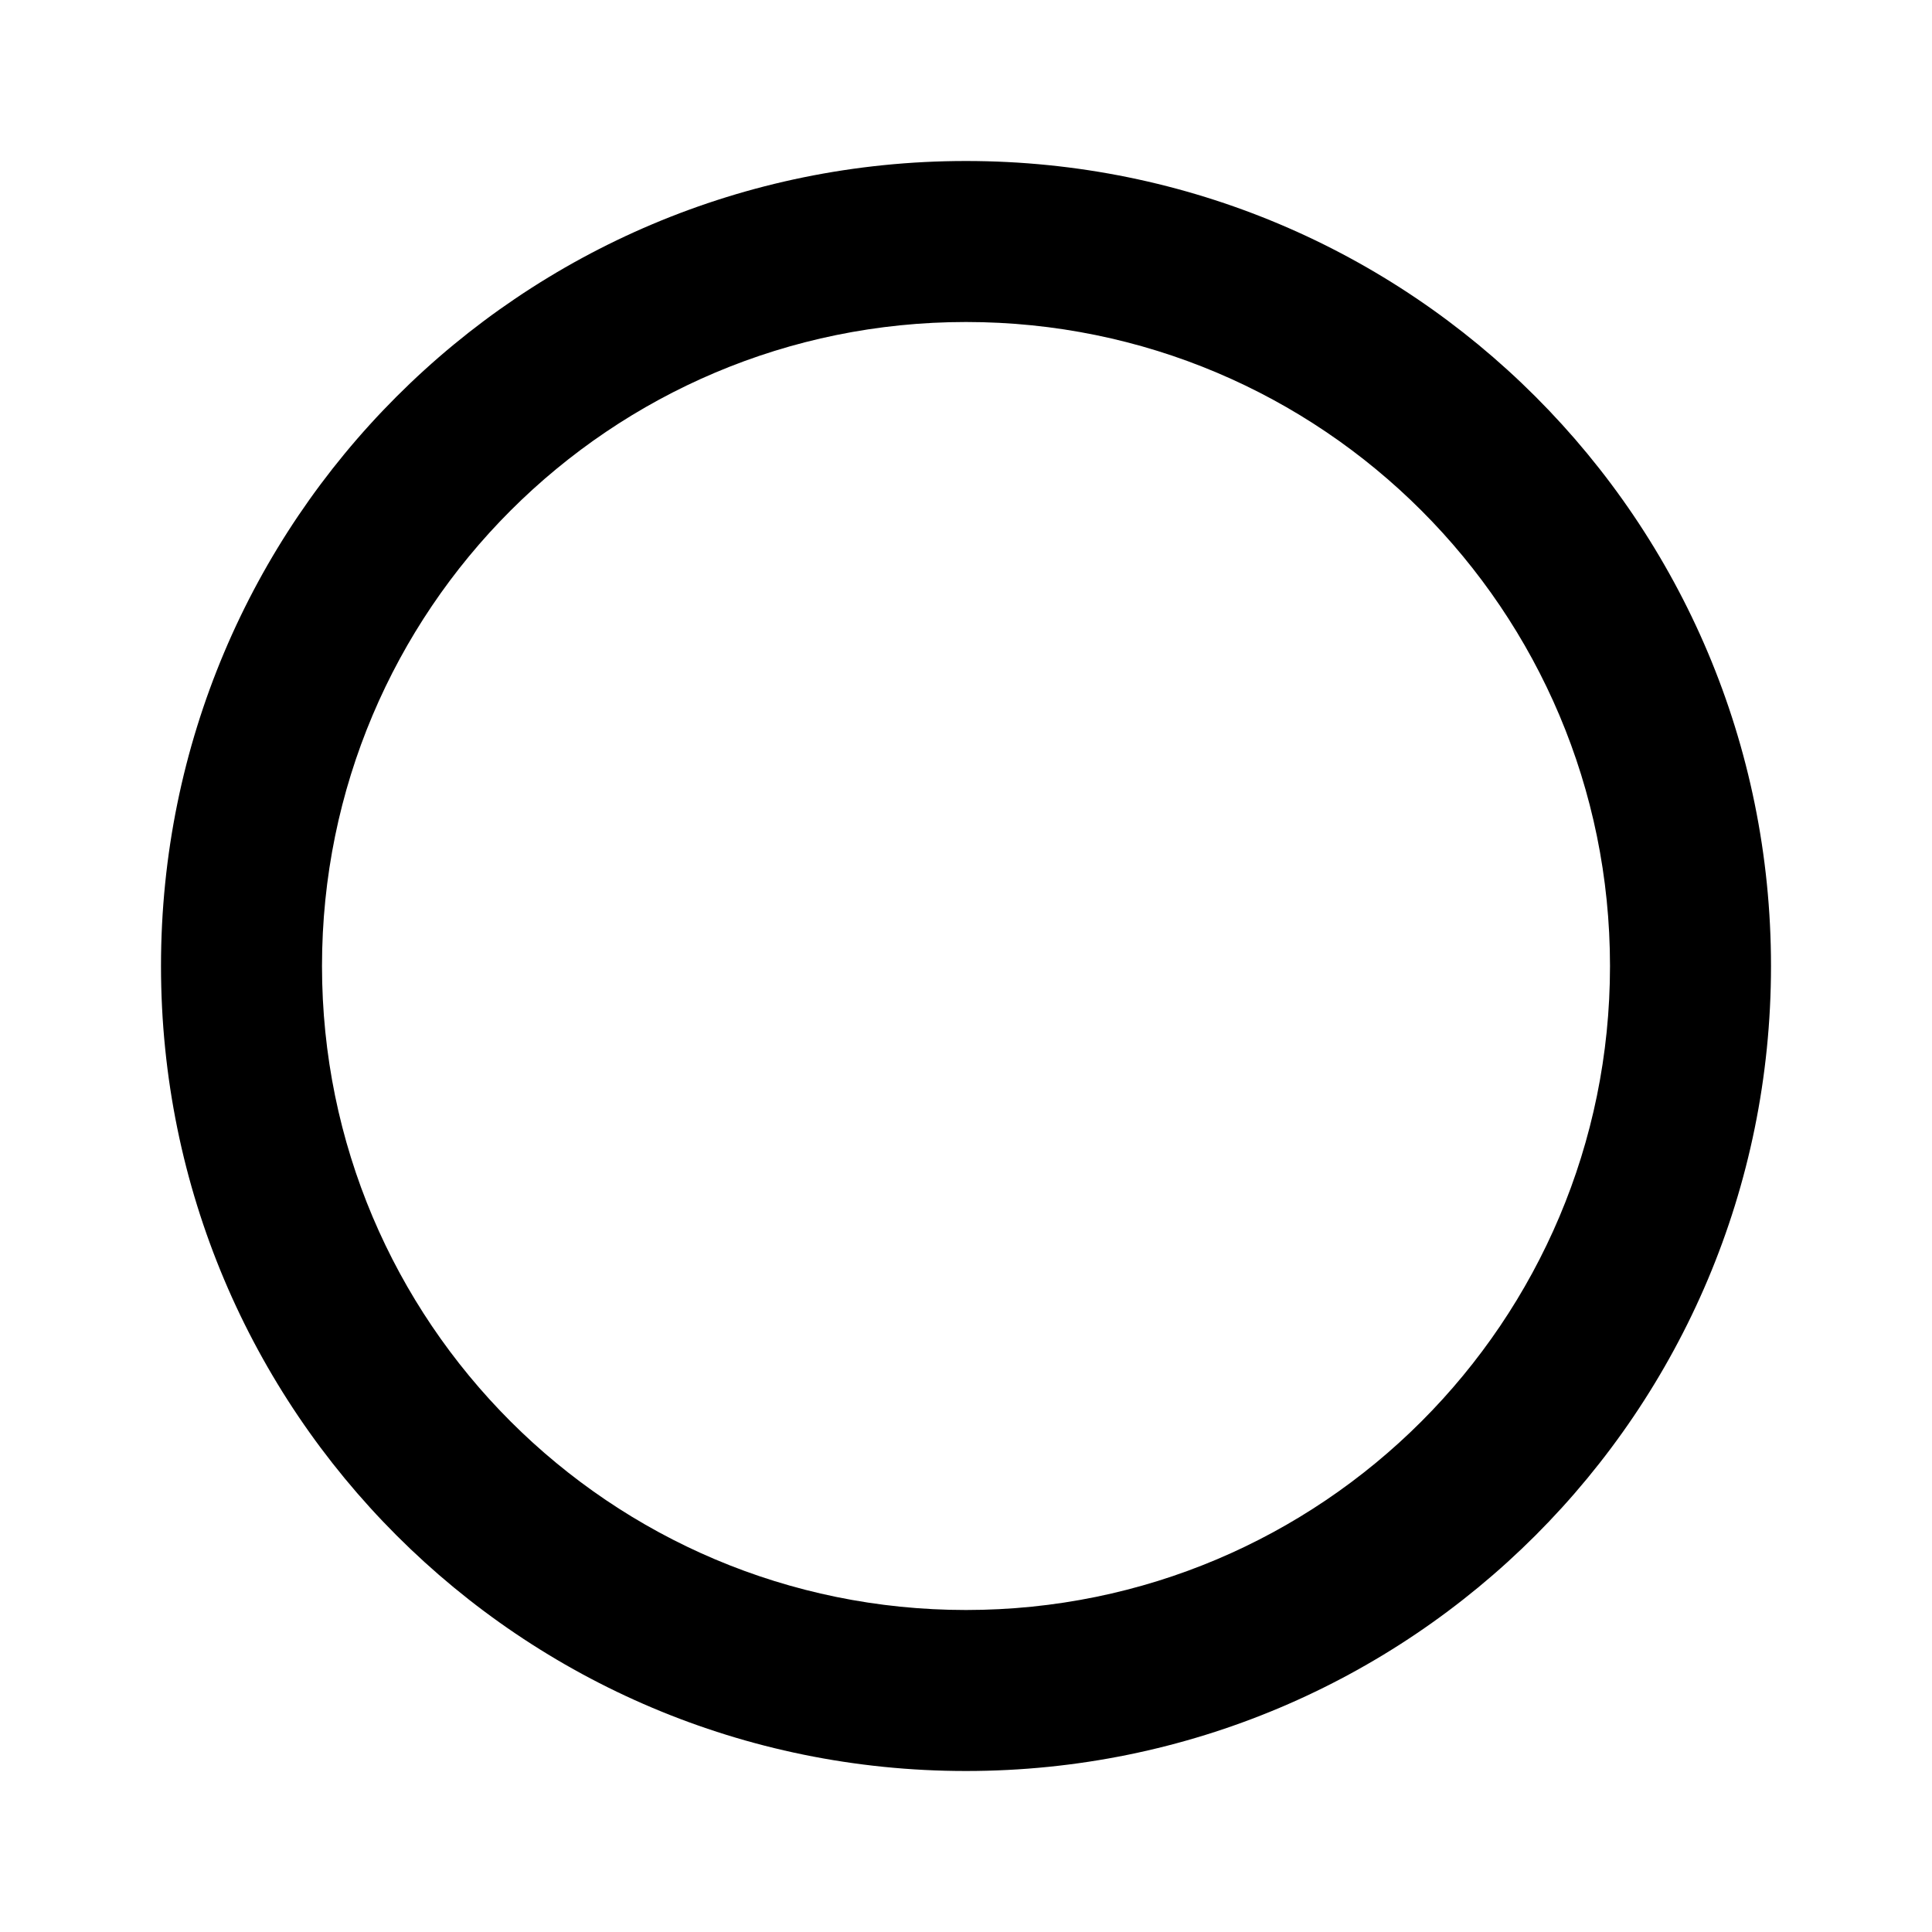
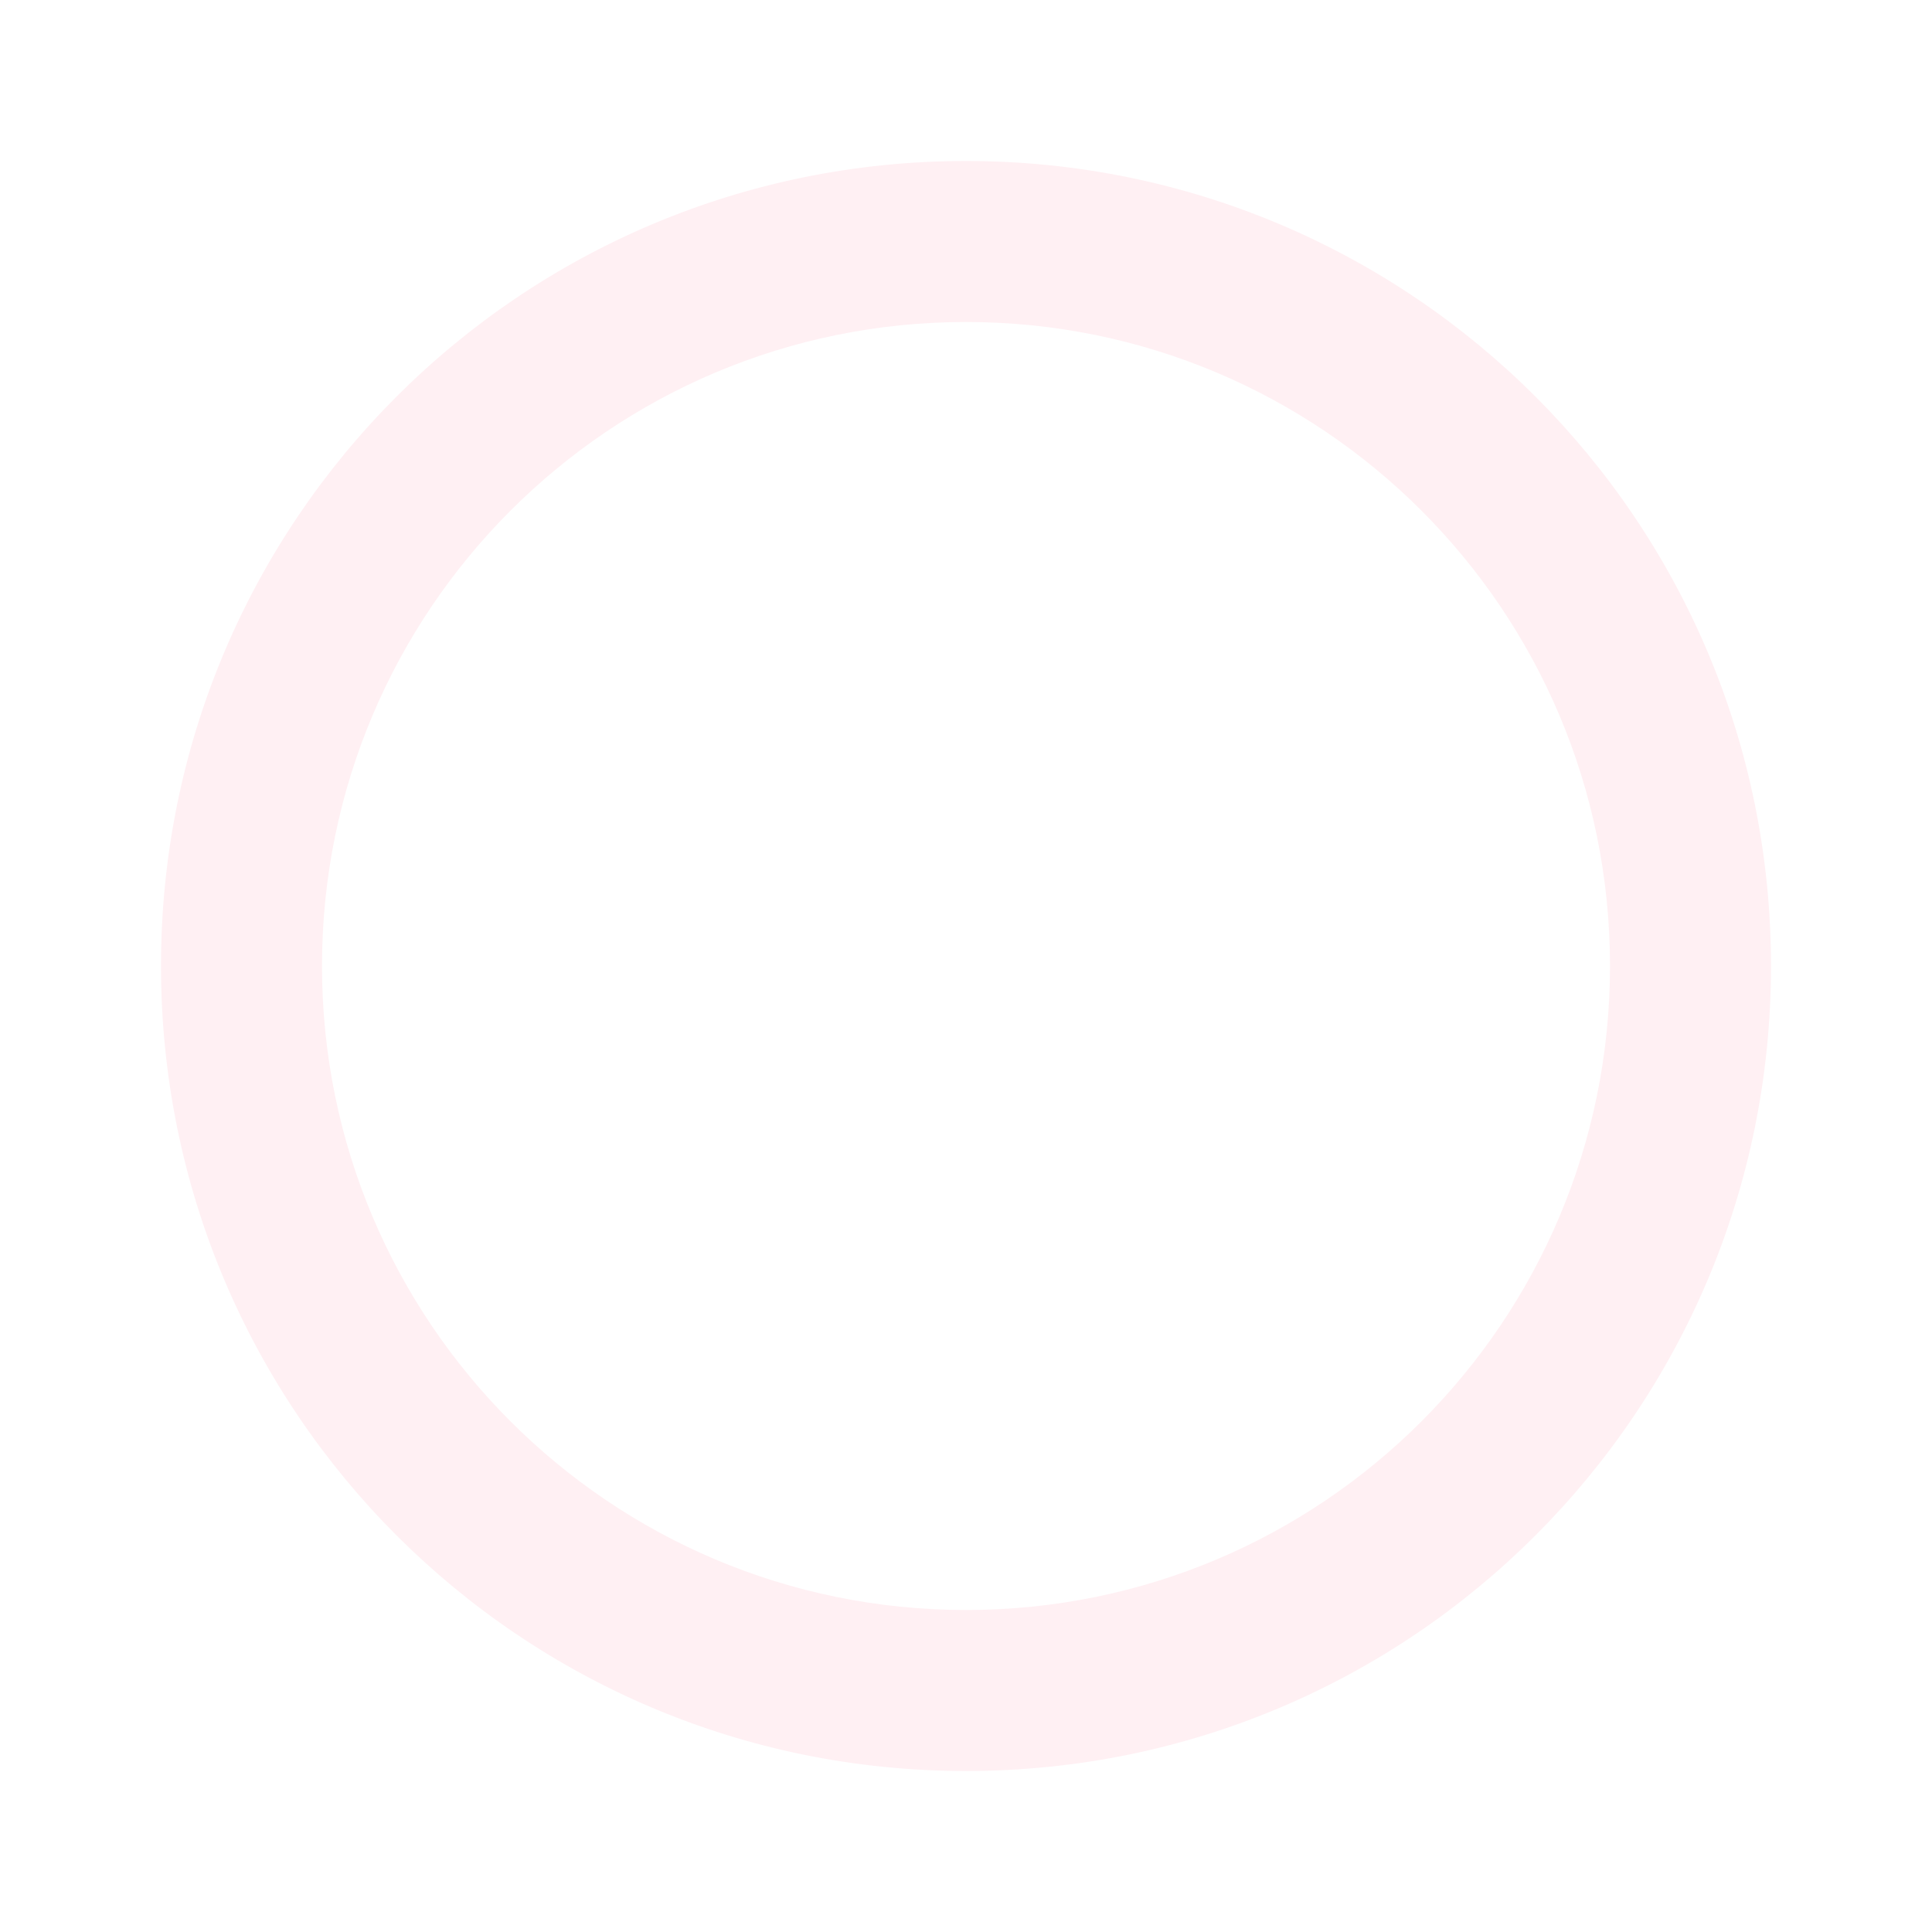
- <svg xmlns="http://www.w3.org/2000/svg" enable-background="new 0 0 24 24" height="24px" viewBox="0 0 24 24" width="24px" fill="#000000">
+ <svg xmlns="http://www.w3.org/2000/svg" enable-background="new 0 0 24 24" height="24px" viewBox="0 0 24 24" width="24px" fill="#FFF0F3">
  <g>
    <rect fill="none" height="24" width="24" />
  </g>
  <g>
    <path d="M12,2C6.47,2,2,6.47,2,12c0,5.53,4.47,10,10,10s10-4.47,10-10C22,6.47,17.53,2,12,2z M12,20c-4.42,0-8-3.58-8-8 c0-4.42,3.58-8,8-8s8,3.58,8,8C20,16.42,16.42,20,12,20z" />
  </g>
</svg>
